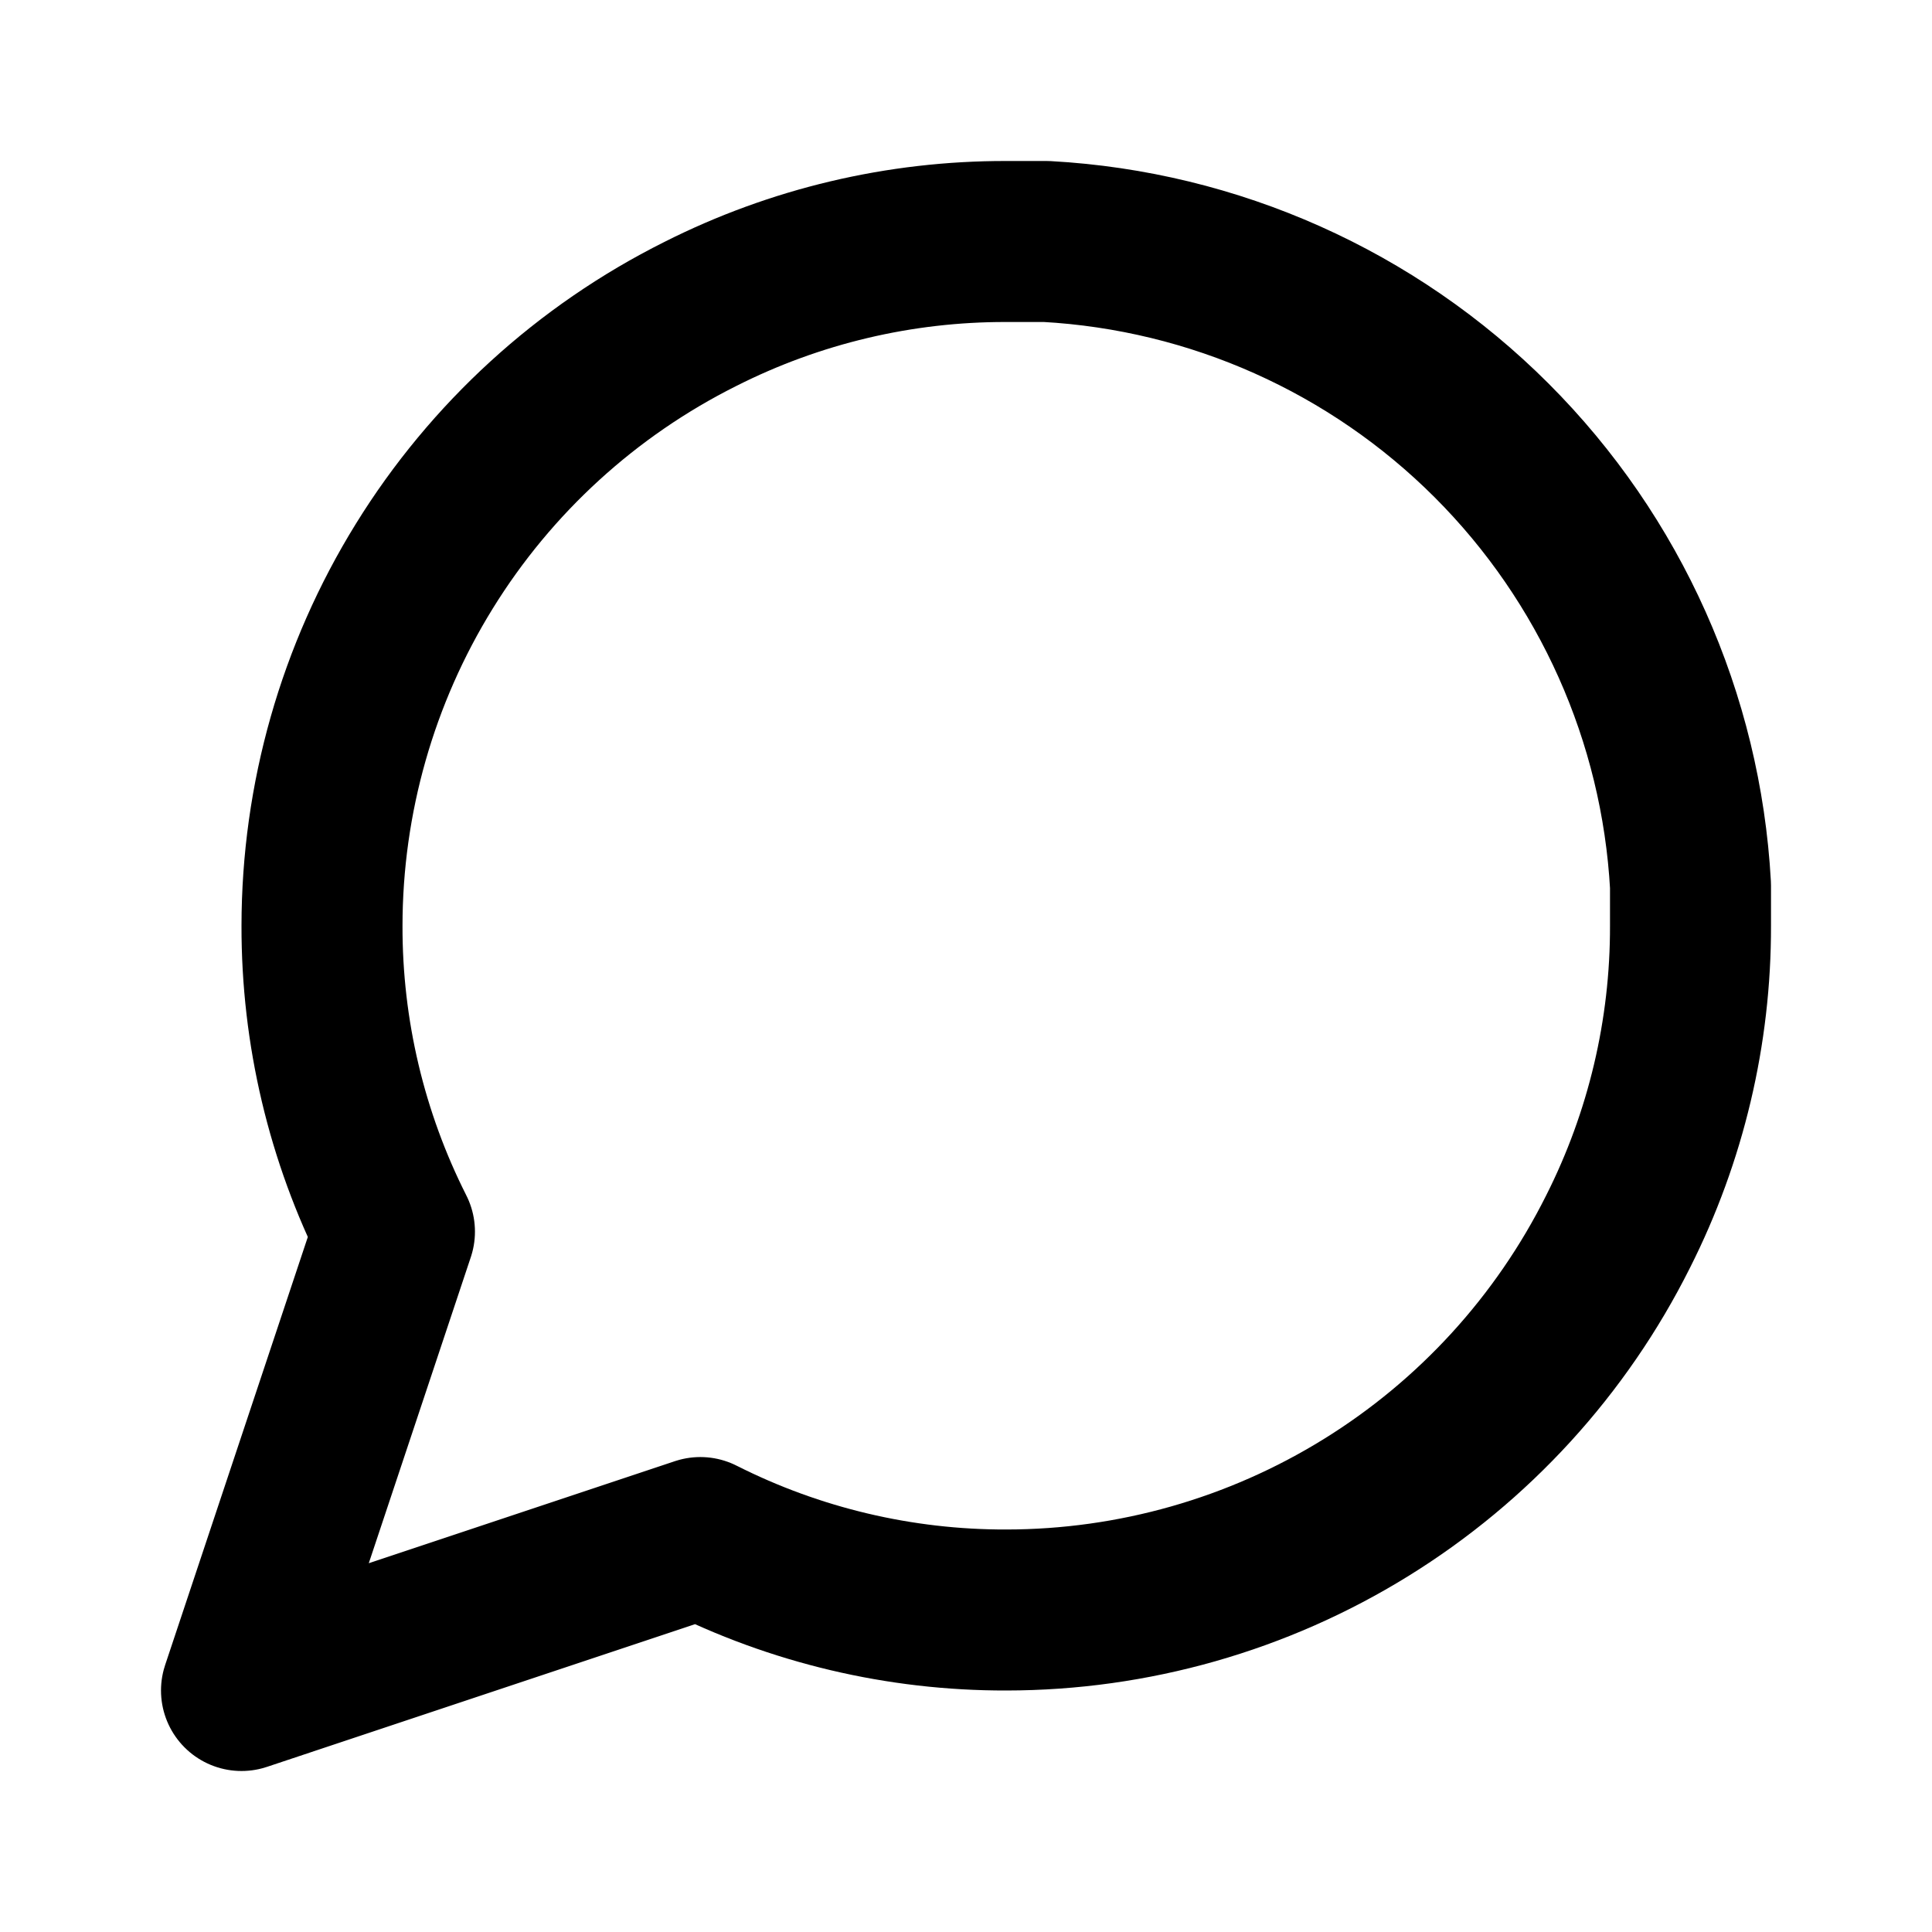
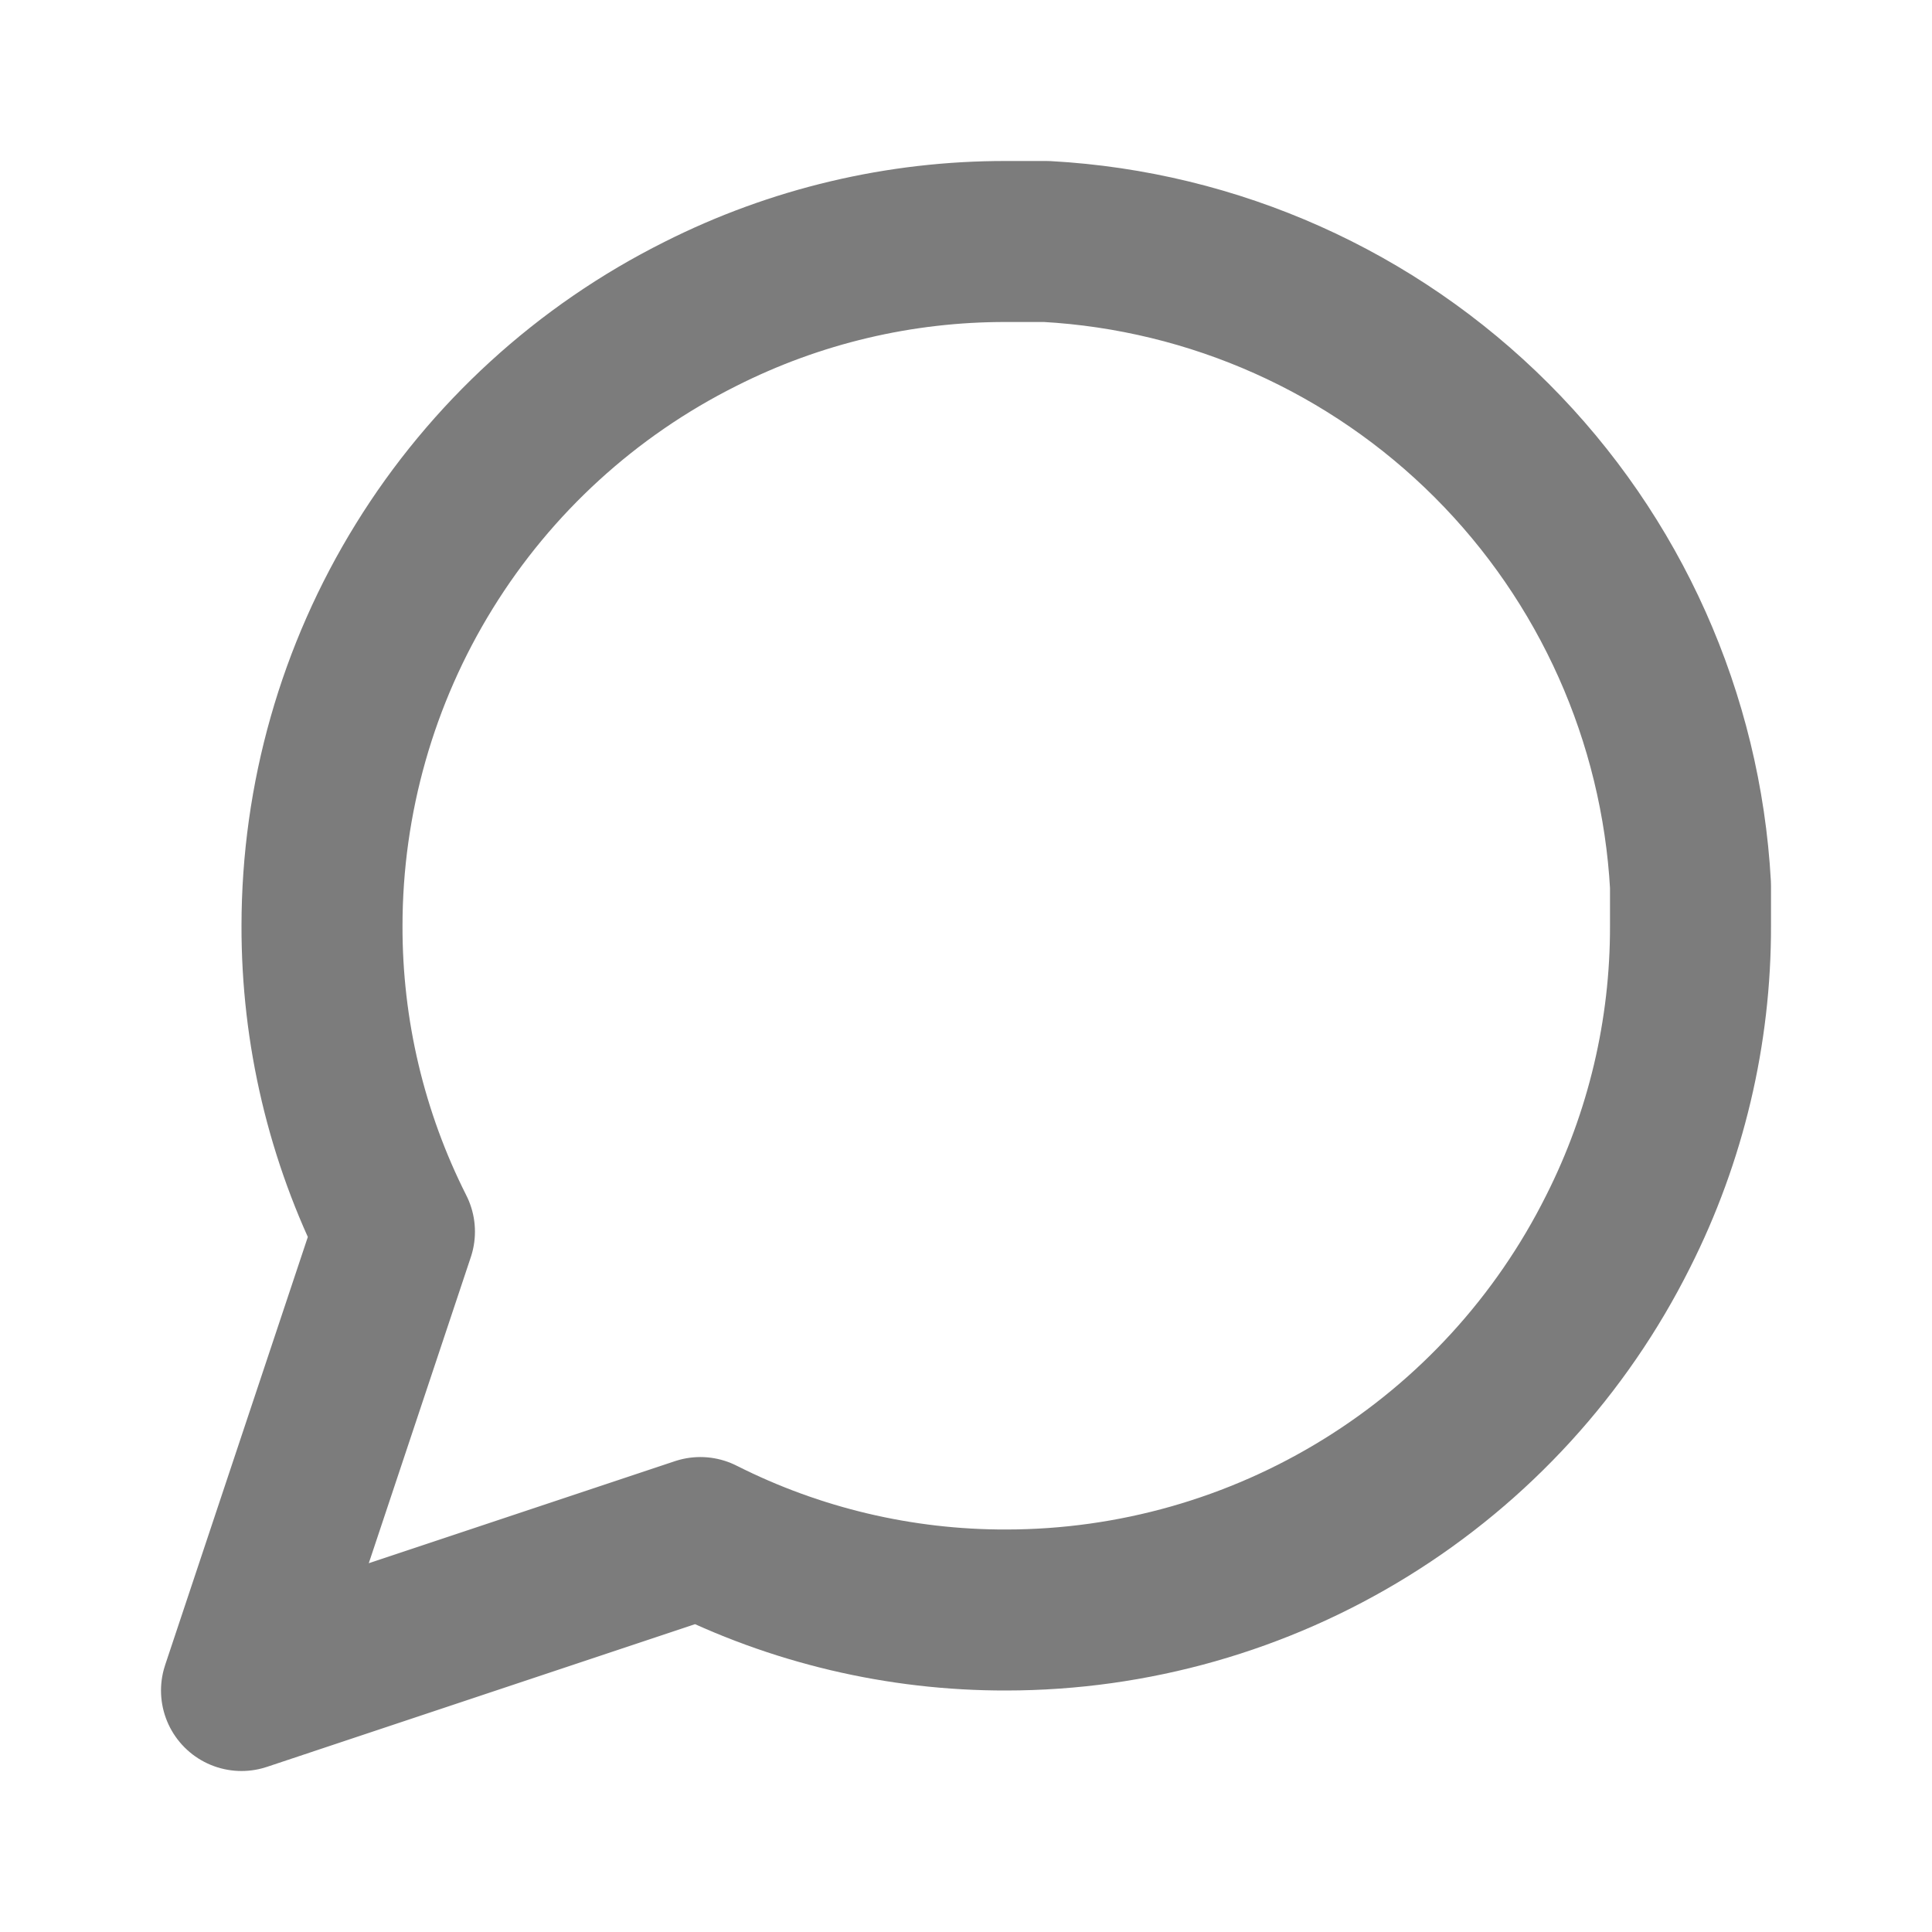
<svg xmlns="http://www.w3.org/2000/svg" width="24" height="24" viewBox="0 0 24 24" fill="none">
-   <path d="M21 11.5C21.003 12.82 20.695 14.122 20.1 15.3C19.394 16.712 18.31 17.899 16.967 18.729C15.625 19.559 14.078 19.999 12.5 20C11.18 20.003 9.878 19.695 8.7 19.1L3 21L4.9 15.3C4.305 14.122 3.997 12.82 4 11.5C4.001 9.922 4.441 8.375 5.271 7.033C6.101 5.69 7.288 4.606 8.7 3.9C9.878 3.305 11.18 2.997 12.5 3H13C15.084 3.115 17.053 3.995 18.529 5.471C20.005 6.947 20.885 8.916 21 11V11.5Z" stroke="black" stroke-width="2" stroke-linecap="round" stroke-linejoin="round" />
+   <path d="M21 11.5C21.003 12.82 20.695 14.122 20.1 15.3C19.394 16.712 18.31 17.899 16.967 18.729C15.625 19.559 14.078 19.999 12.5 20C11.18 20.003 9.878 19.695 8.7 19.1L3 21L4.9 15.3C4.305 14.122 3.997 12.82 4 11.5C4.001 9.922 4.441 8.375 5.271 7.033C6.101 5.69 7.288 4.606 8.7 3.9C9.878 3.305 11.18 2.997 12.5 3H13C15.084 3.115 17.053 3.995 18.529 5.471C20.005 6.947 20.885 8.916 21 11V11.5Z" stroke="#7C7C7C" stroke-width="2" stroke-linecap="round" stroke-linejoin="round" />
</svg>
